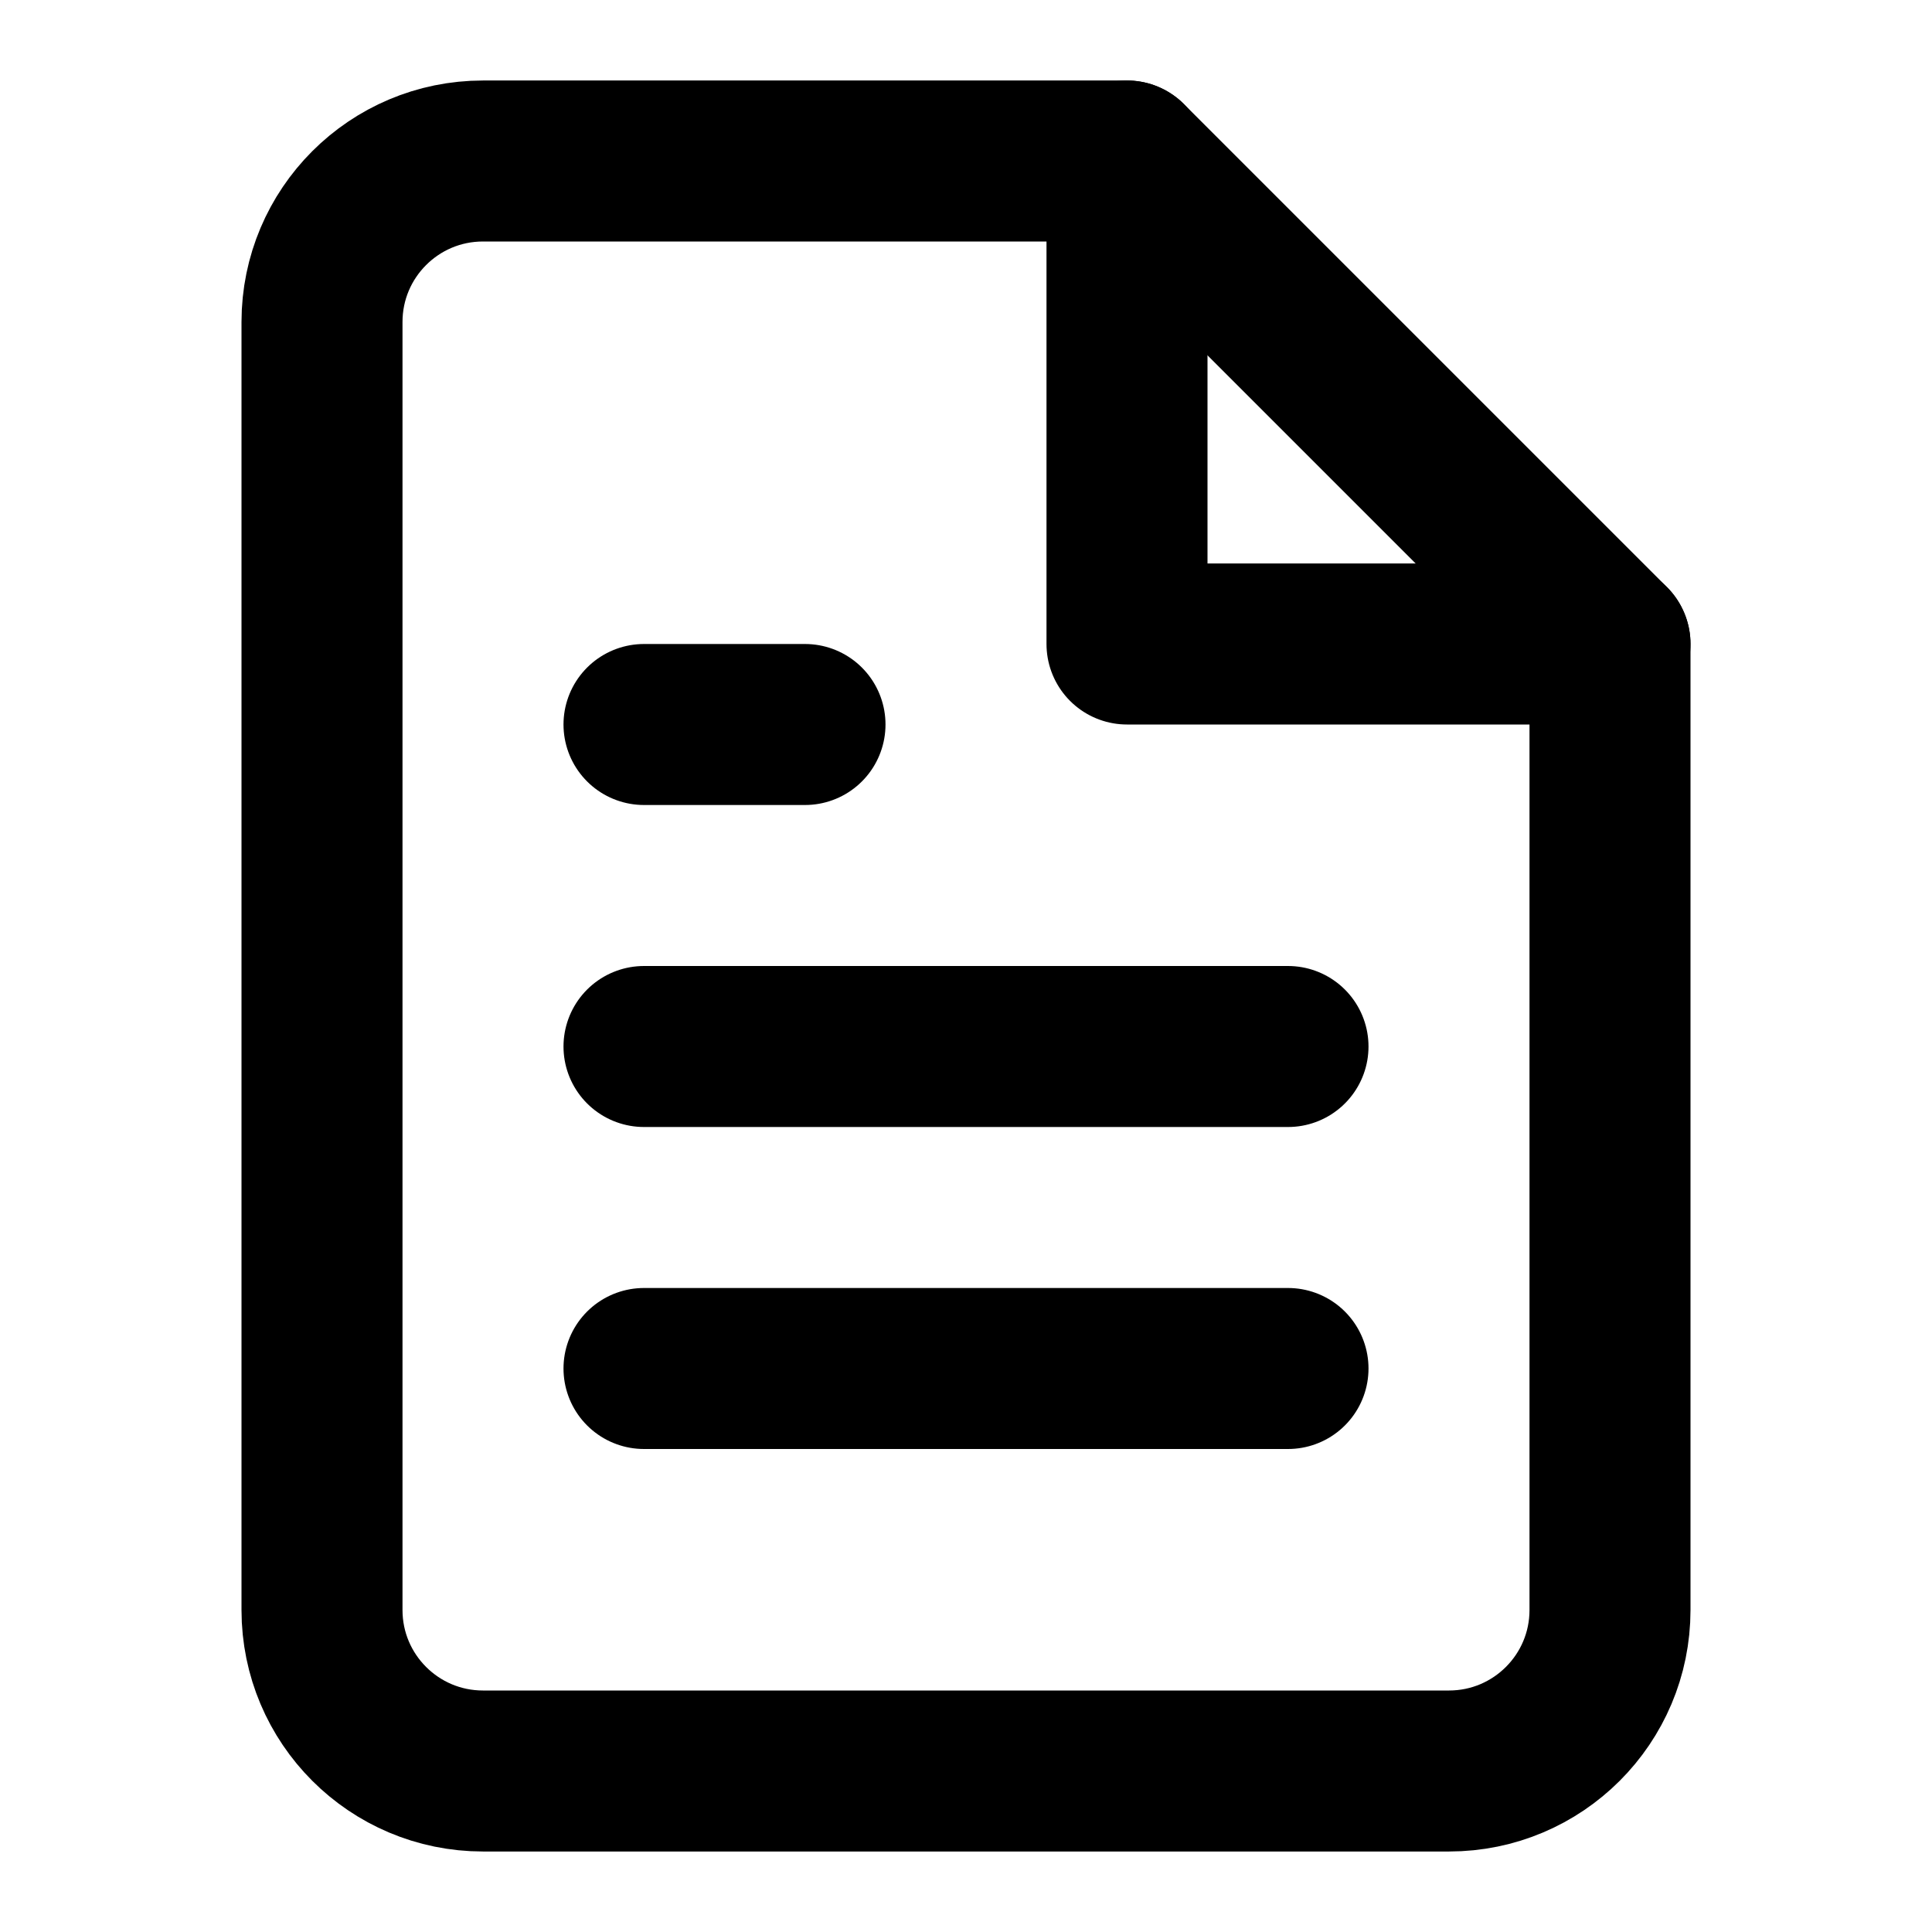
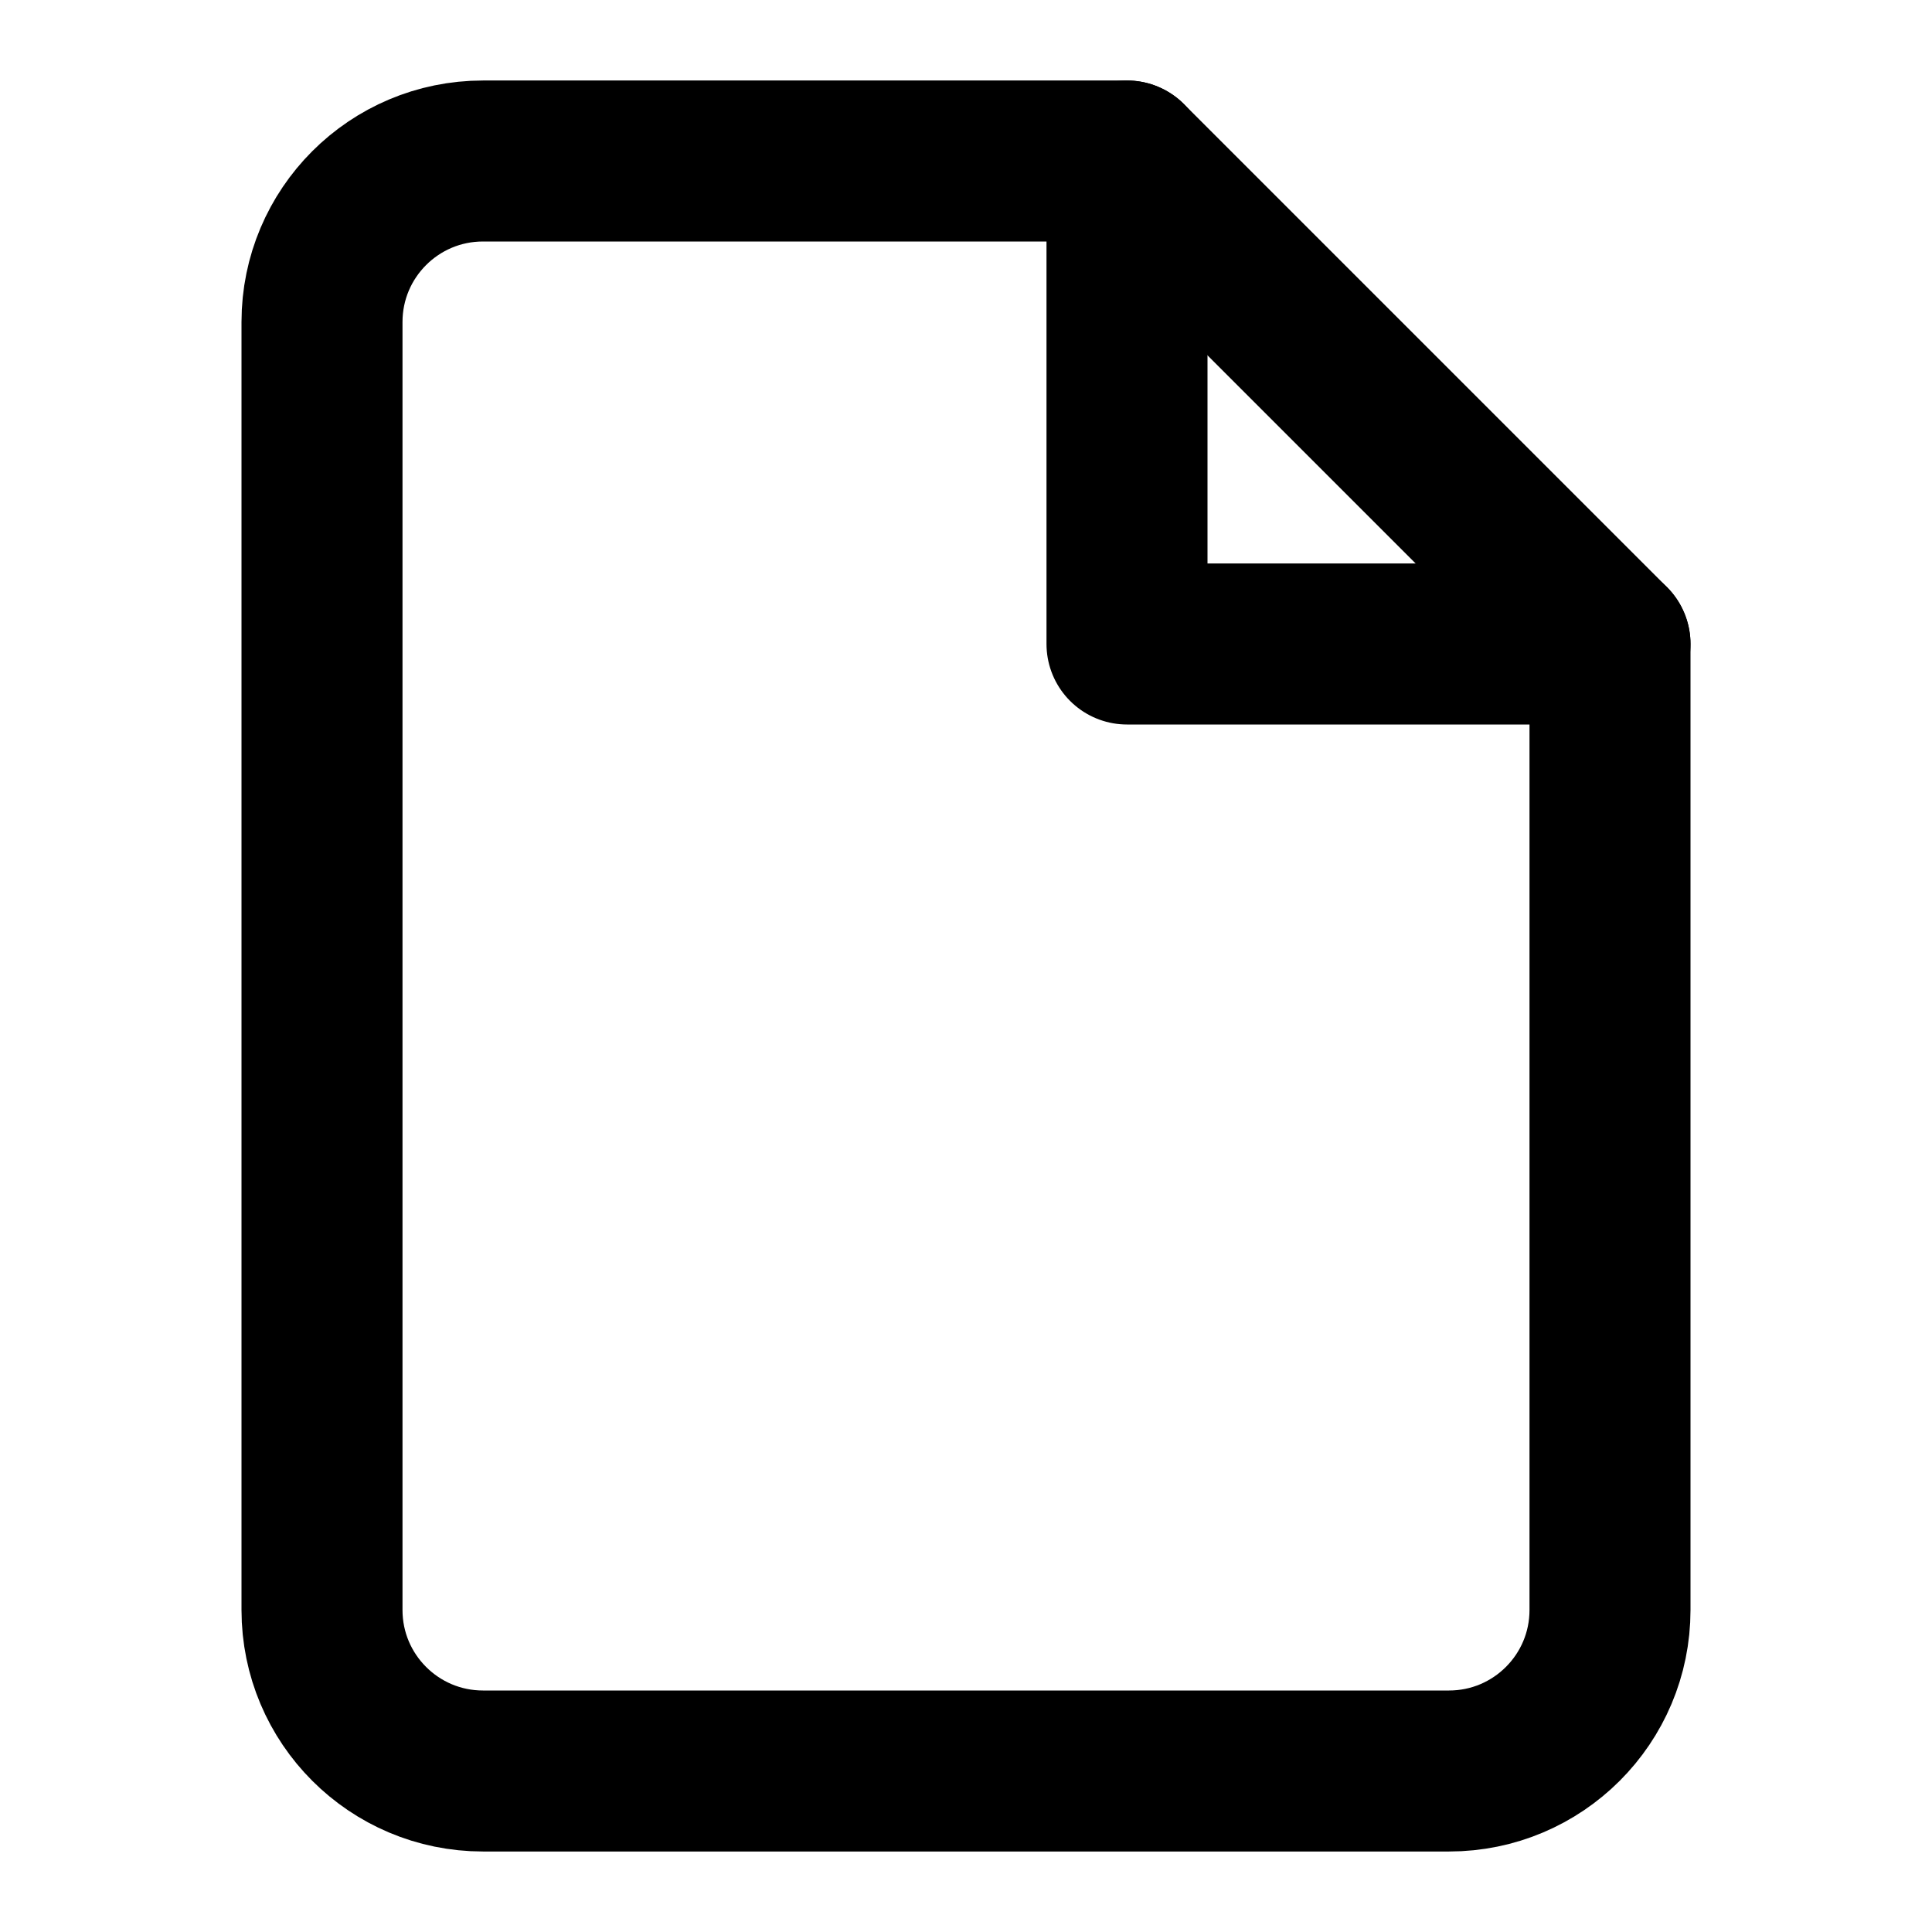
<svg xmlns="http://www.w3.org/2000/svg" viewBox="0 0 24 24" fill="none" stroke="currentColor" stroke-width="2" stroke-linecap="round" stroke-linejoin="round">
  <path d="M14 2H6a2 2 0 0 0-2 2v16a2 2 0 0 0 2 2h12a2 2 0 0 0 2-2V8z" />
  <polyline points="14 2 14 8 20 8" />
-   <line x1="16" y1="13" x2="8" y2="13" />
-   <line x1="16" y1="17" x2="8" y2="17" />
-   <polyline points="10 9 9 9 8 9" />
</svg>
